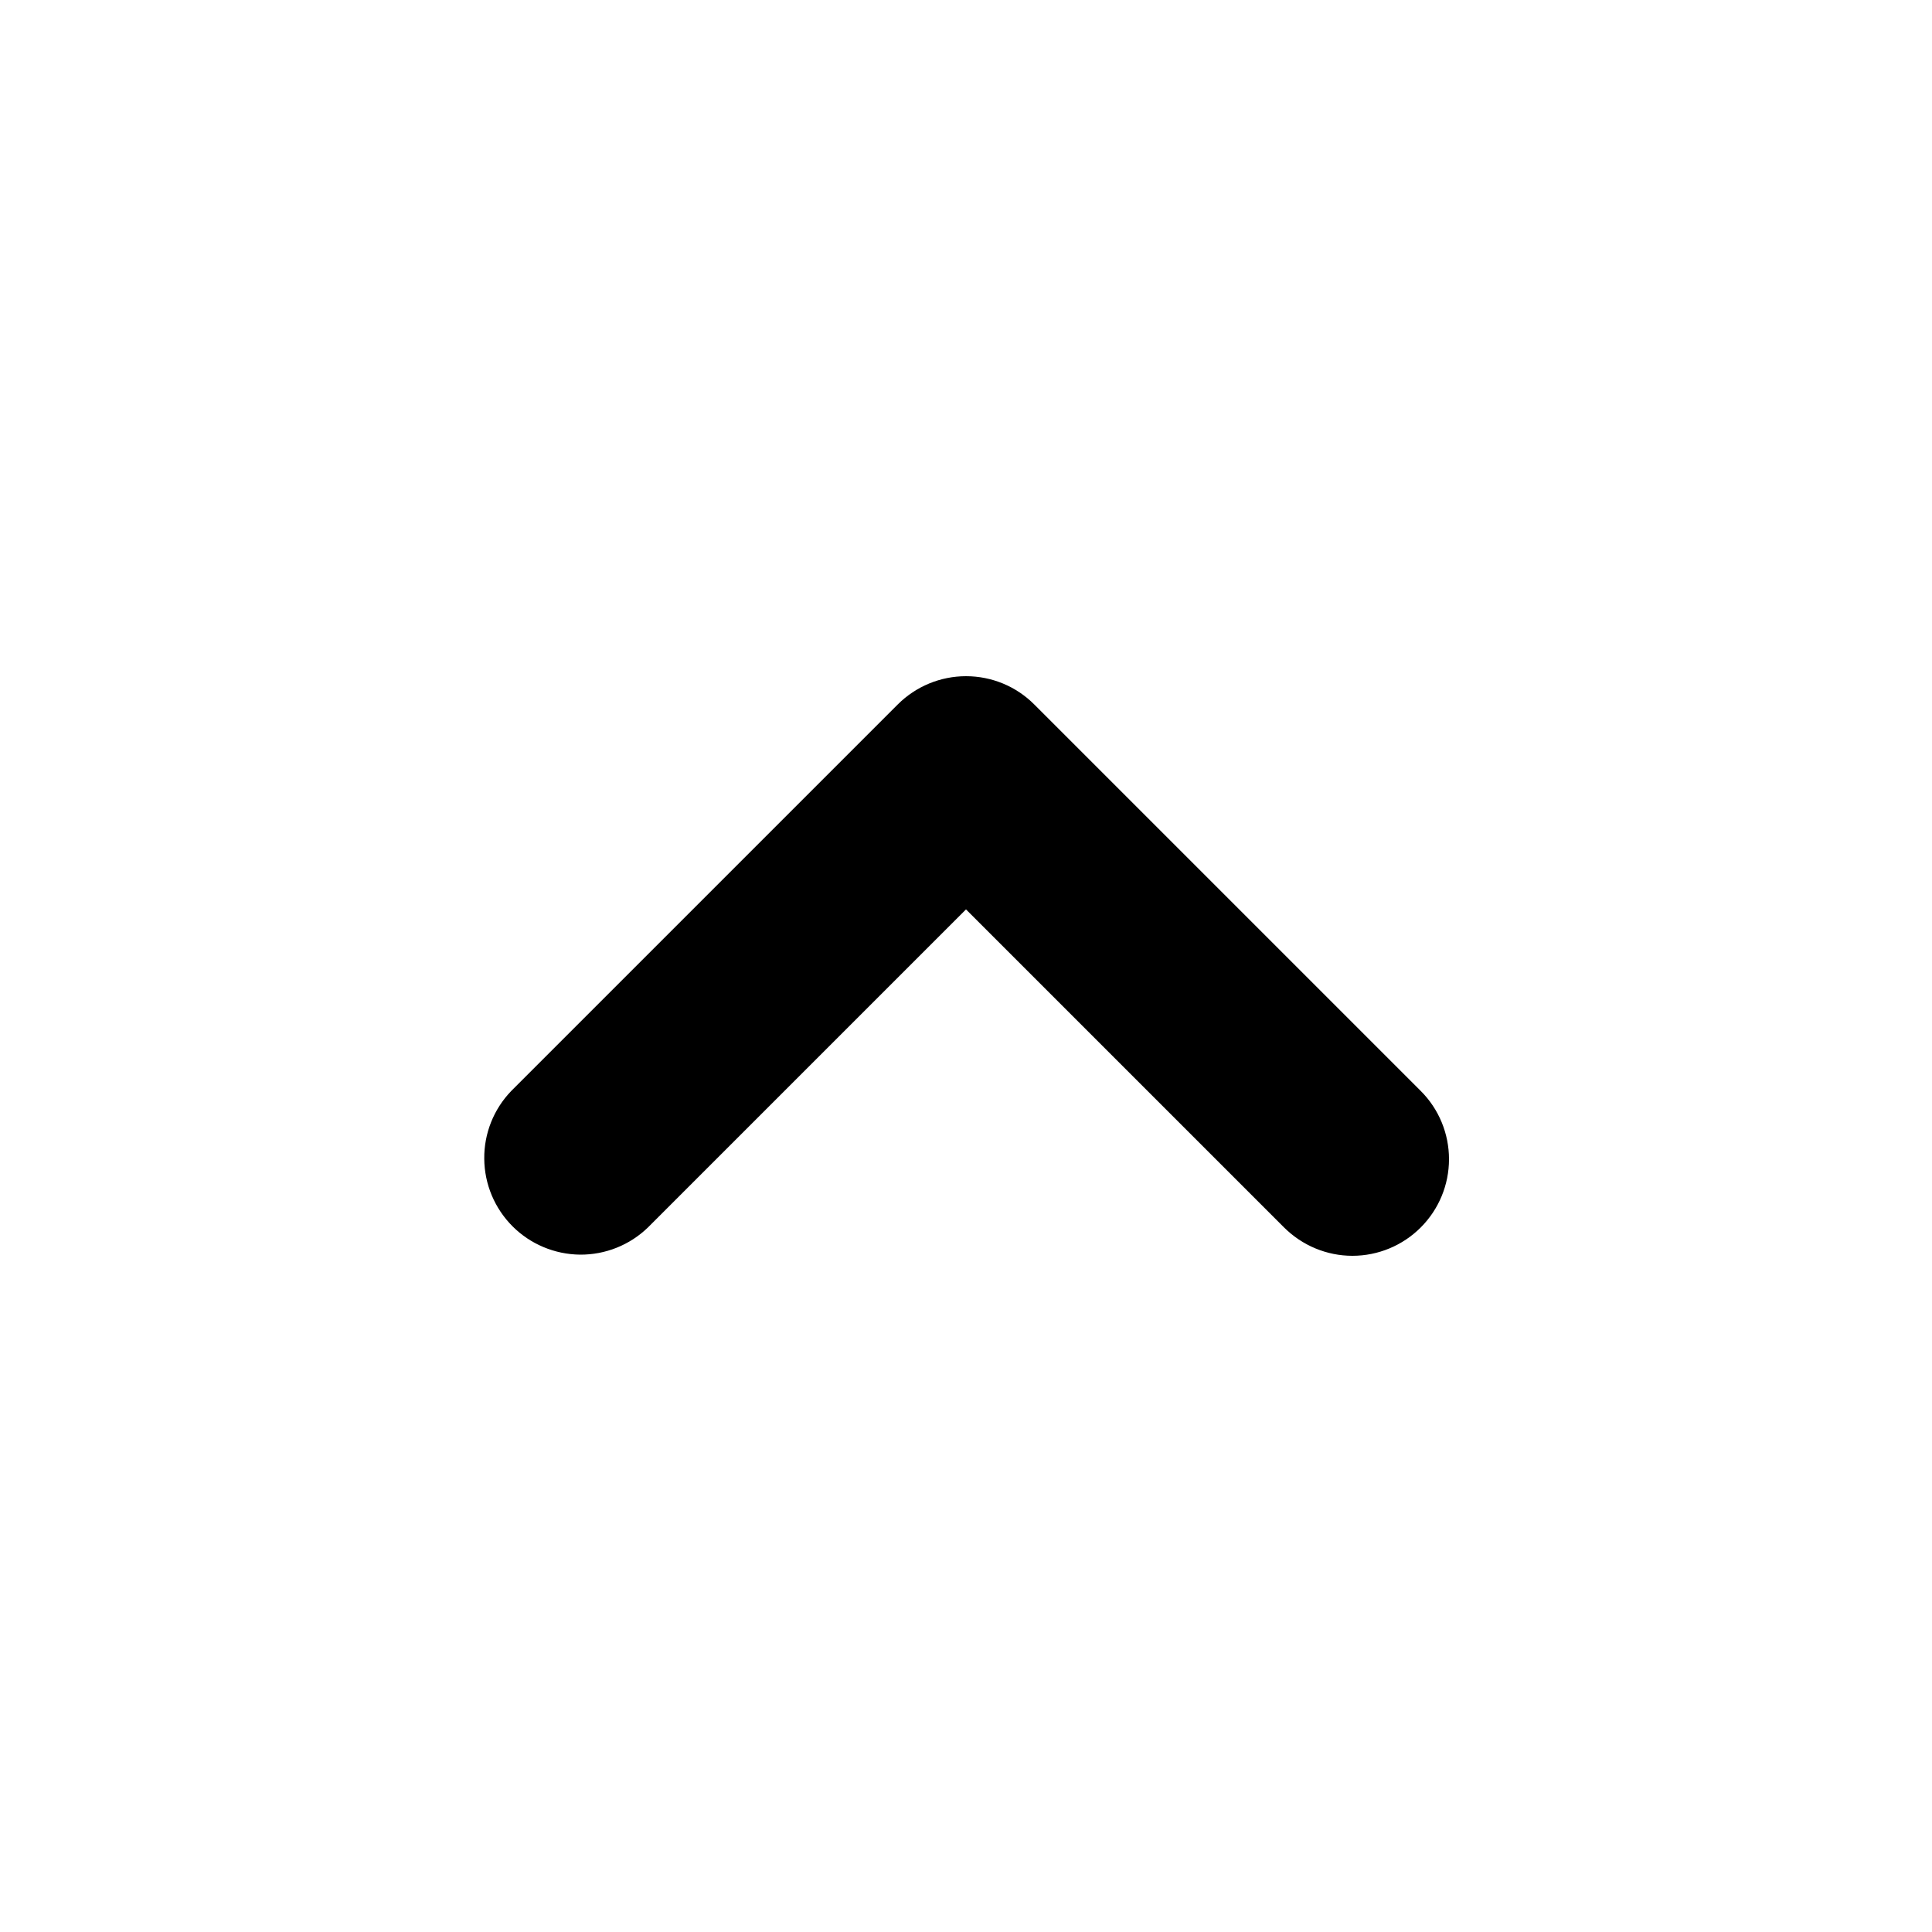
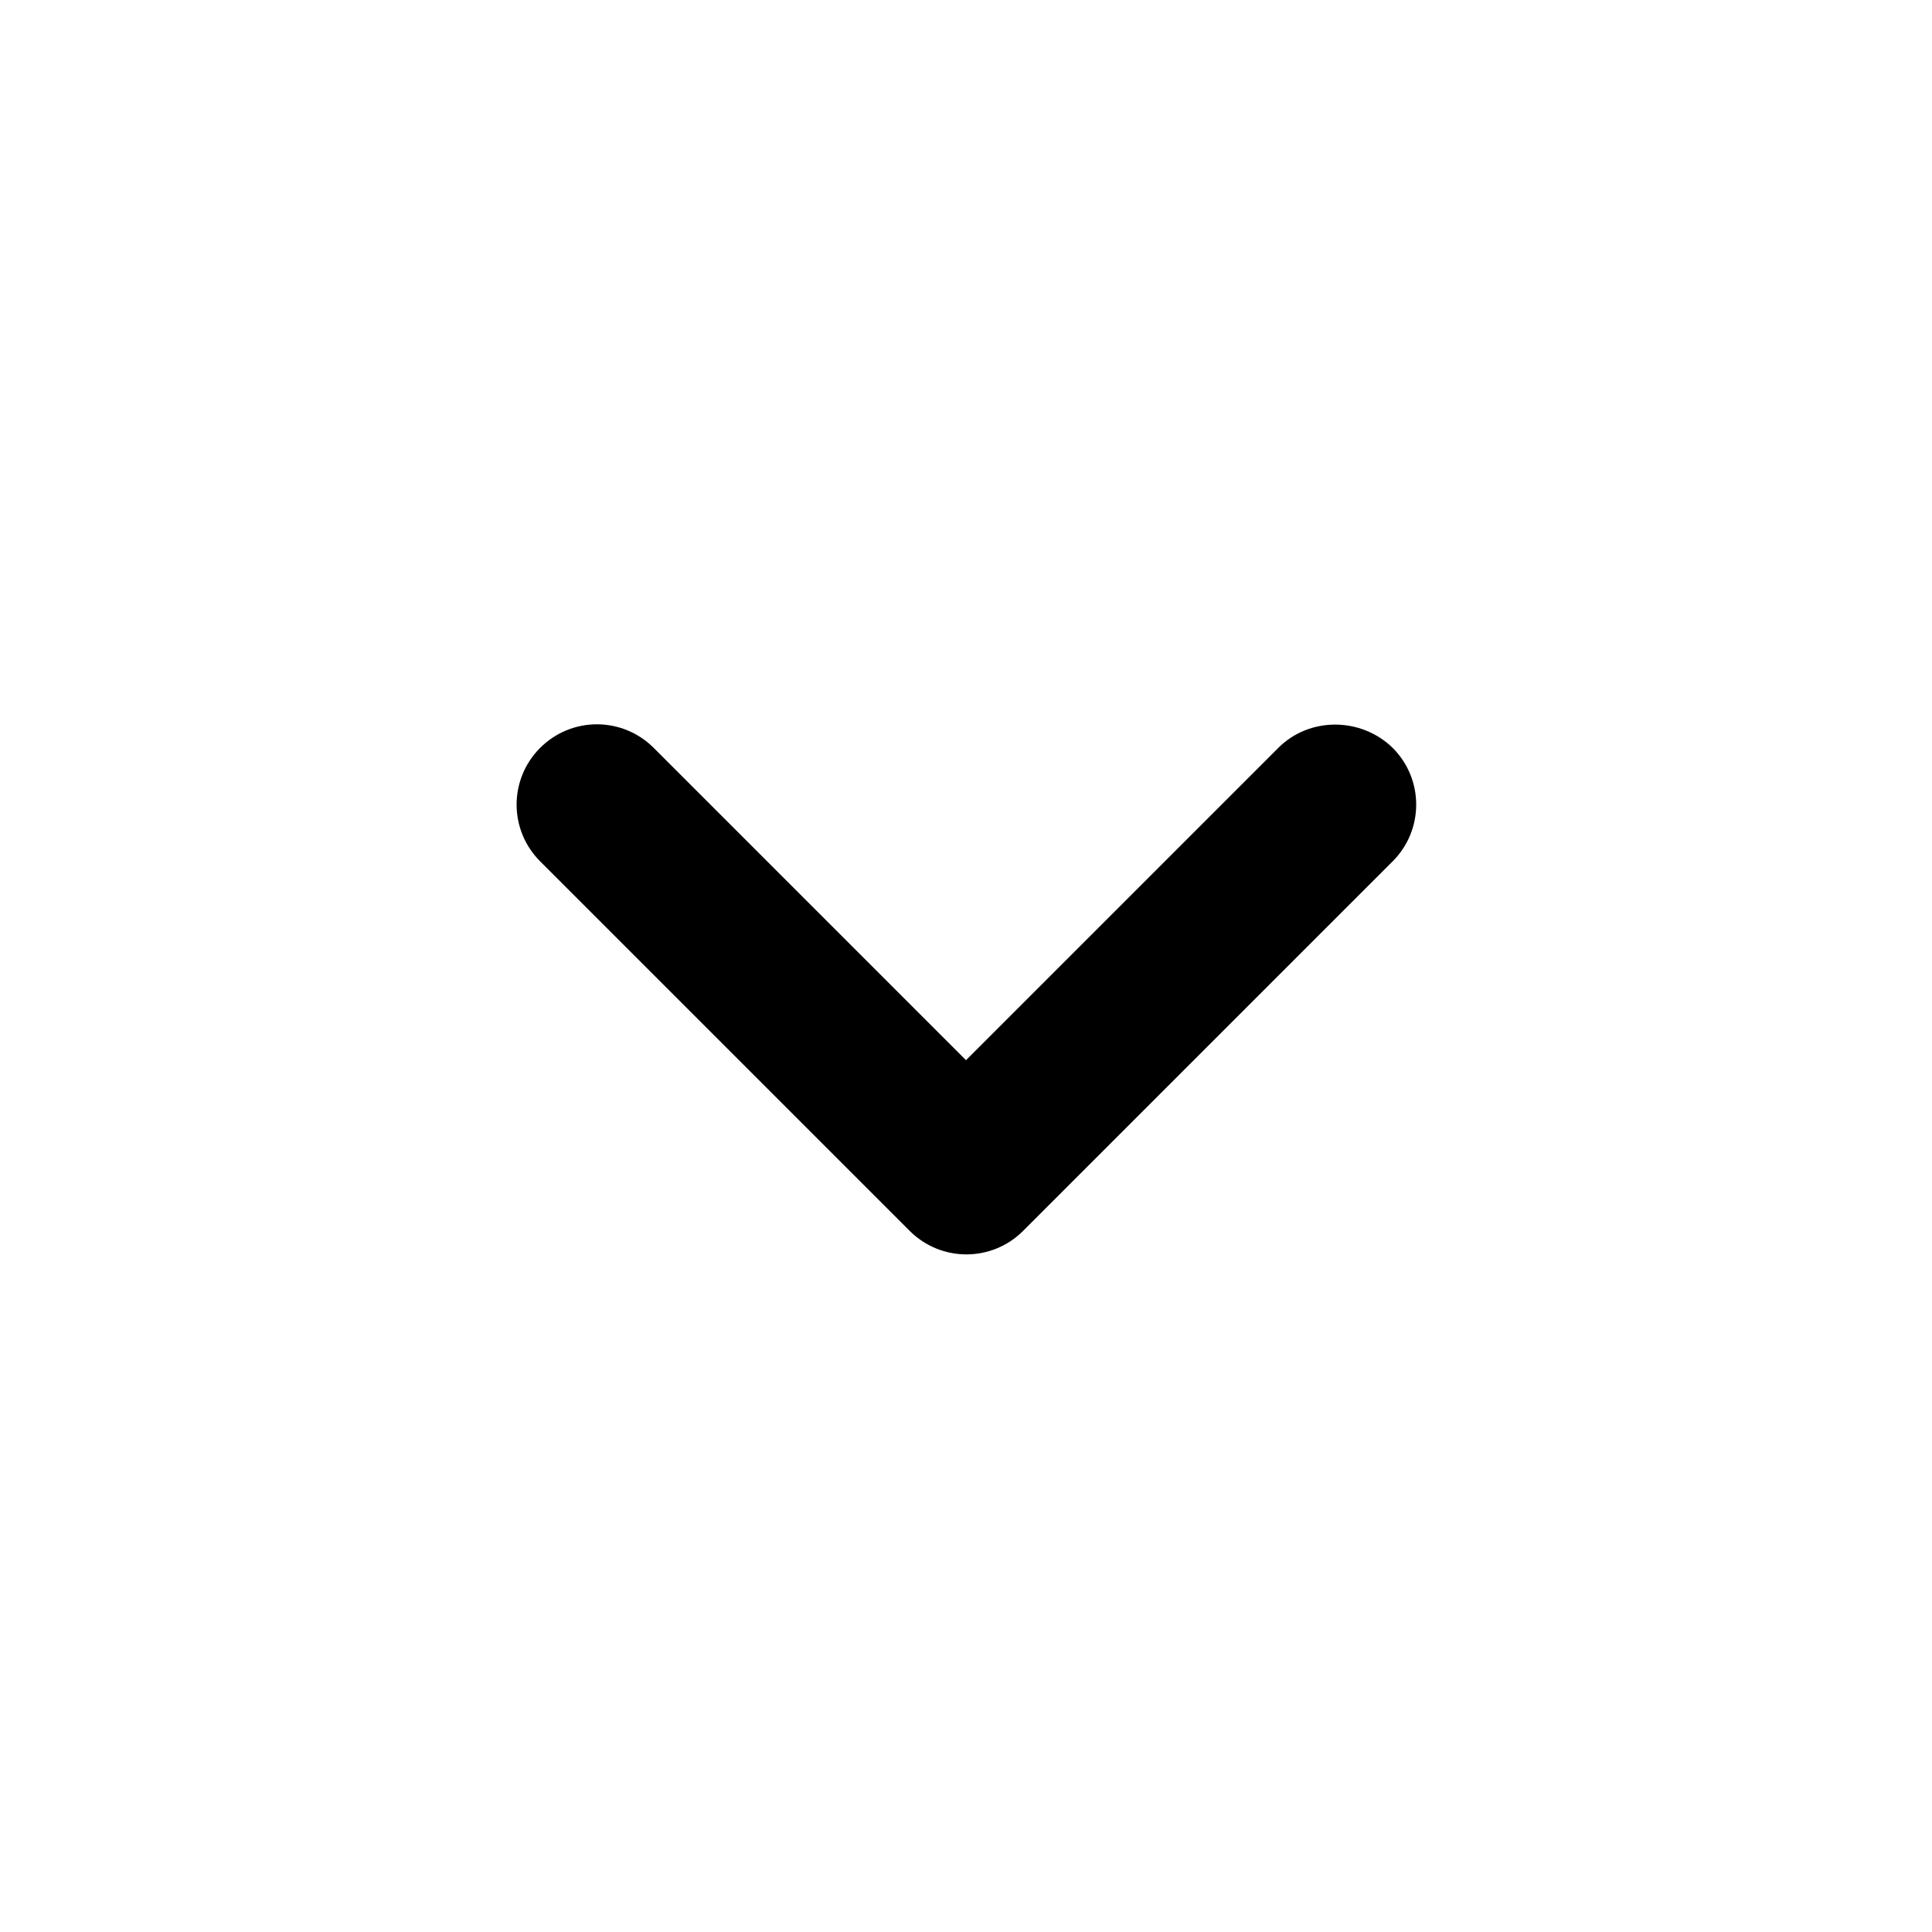
- <svg xmlns="http://www.w3.org/2000/svg" width="20" height="20" viewBox="0 0 20 20">
-   <path fill-rule="evenodd" clip-rule="evenodd" d="M14.707 12.707C14.52 12.894 14.266 13 14 13C13.735 13 13.481 12.894 13.293 12.707L10 9.414L6.707 12.707C6.519 12.889 6.266 12.99 6.004 12.988C5.742 12.985 5.491 12.88 5.306 12.695C5.12 12.509 5.015 12.258 5.013 11.996C5.01 11.734 5.111 11.481 5.293 11.293L9.293 7.293C9.481 7.105 9.735 7 10 7C10.266 7 10.52 7.105 10.707 7.293L14.707 11.293C14.895 11.48 15 11.735 15 12C15 12.265 14.895 12.519 14.707 12.707Z" />
+ <svg xmlns="http://www.w3.org/2000/svg" width="24" height="24" viewBox="0 0 24 24">
+   <path d="M15.88 9.29L12 13.17 8.12 9.29a.996.996 0 00-1.41 0c-.39.39-.39 1.02 0 1.41l4.59 4.59c.39.39 1.02.39 1.41 0l4.59-4.59c.39-.39.39-1.02 0-1.41-.39-.38-1.03-.39-1.42 0z" />
</svg>
